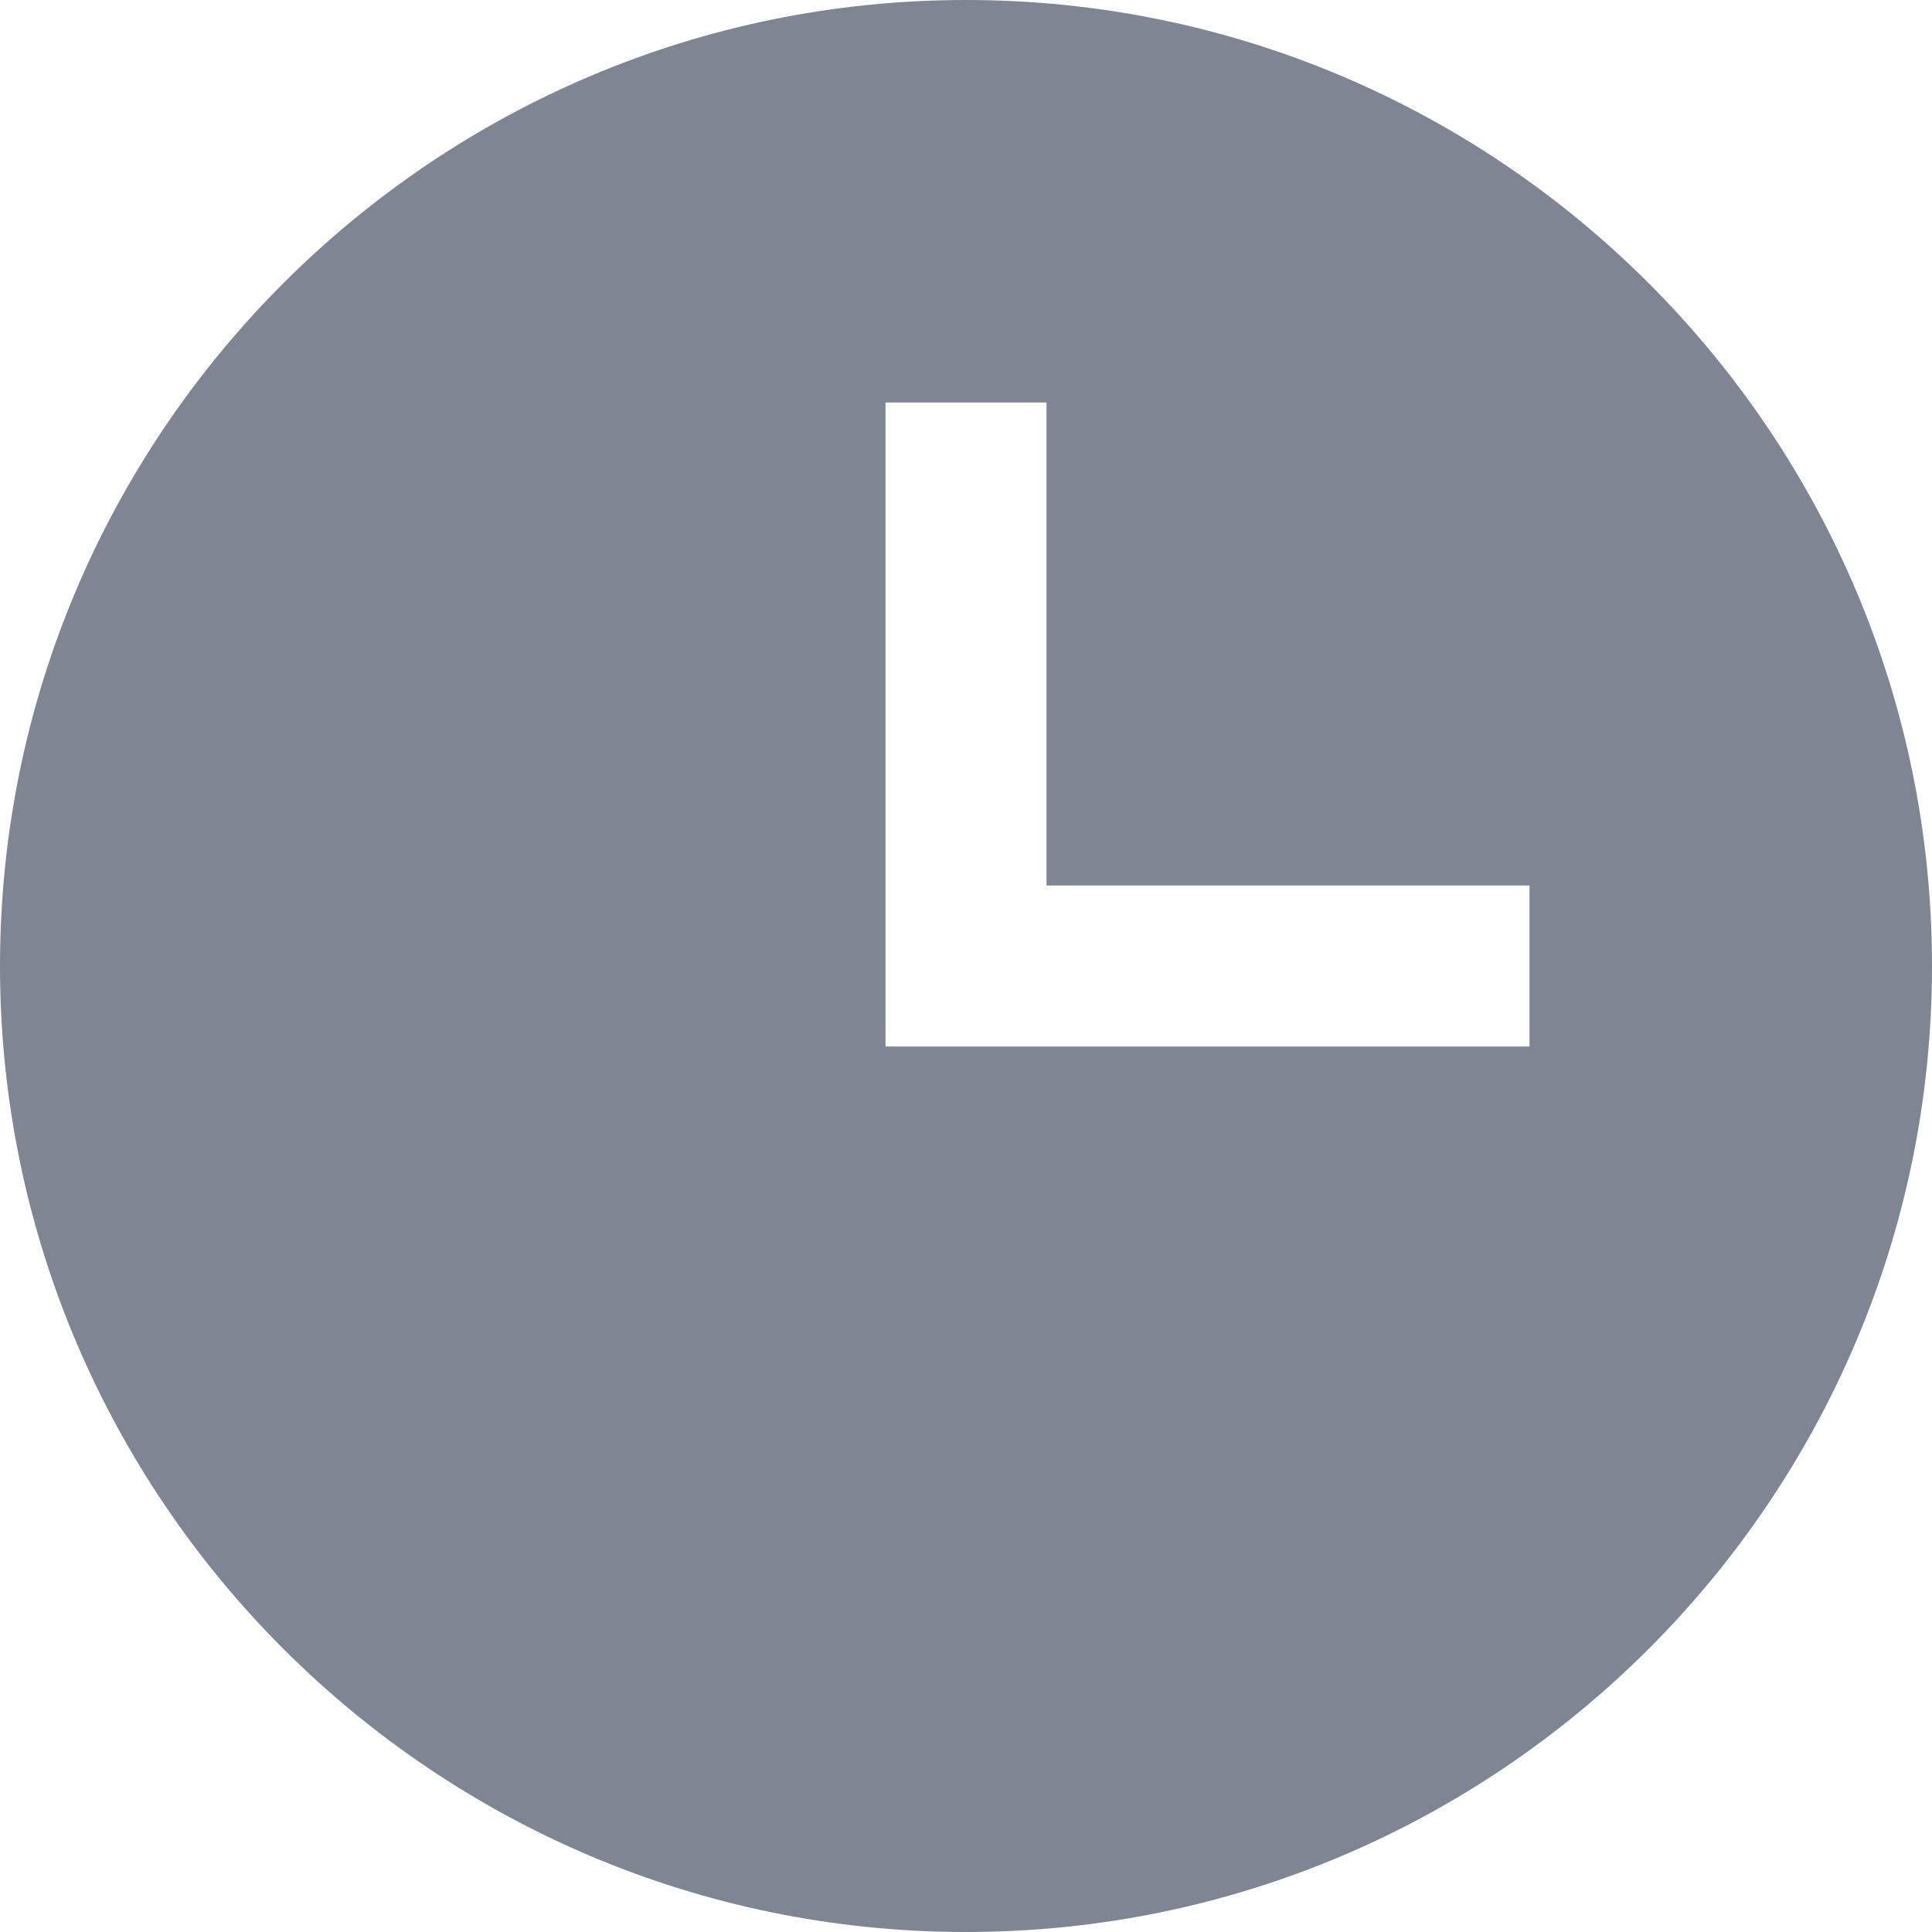
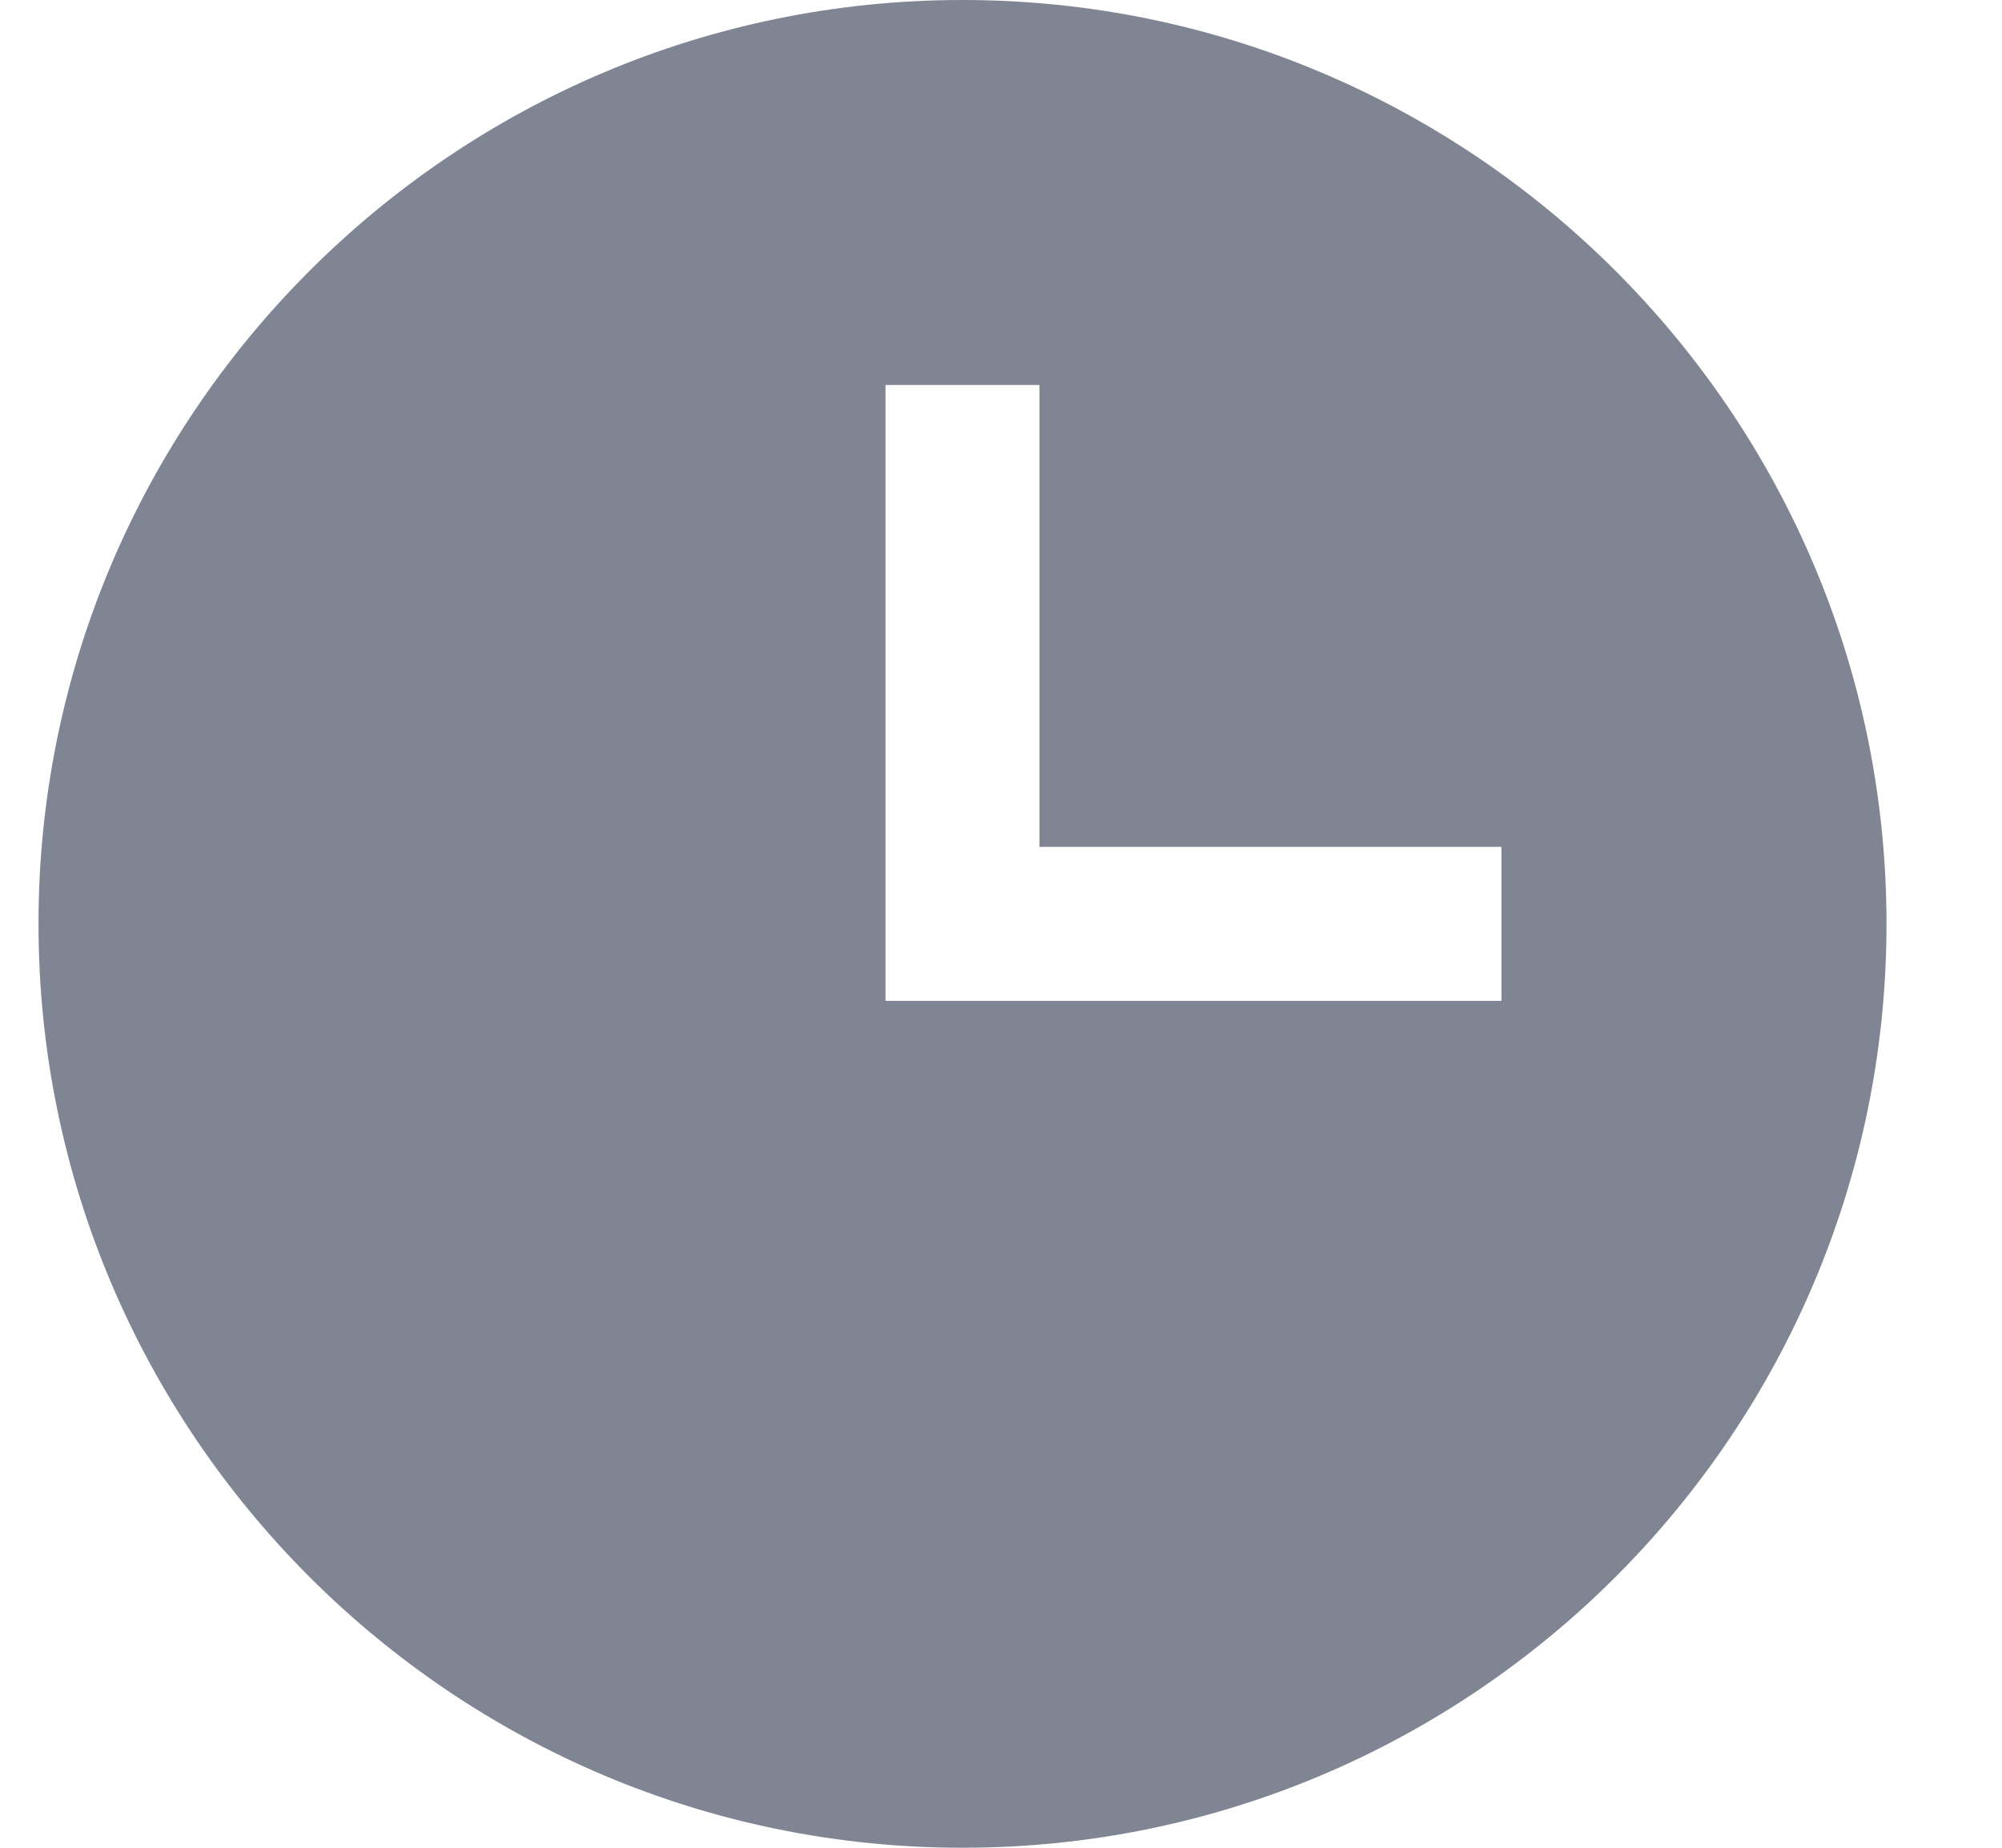
- <svg xmlns="http://www.w3.org/2000/svg" width="12" height="12" viewBox="0 0 12 12" fill="none">
-   <path fill-rule="evenodd" clip-rule="evenodd" d="M6 0C2.692 0 0 2.692 0 6C0 9.309 2.692 12 6 12C9.309 12 12 9.309 12 6C12 2.692 9.309 0 6 0ZM9.5 6.5H5.5V2.5H6.5V5.5H9.5V6.5Z" fill="#7F8592" />
+ <svg xmlns="http://www.w3.org/2000/svg" width="13" height="12" viewBox="0 0 13 12" fill="none">
+   <path fill-rule="evenodd" clip-rule="evenodd" d="M6.25 0C2.942 0 0.25 2.692 0.25 6C0.25 9.309 2.942 12 6.25 12C9.559 12 12.25 9.309 12.25 6C12.25 2.692 9.559 0 6.25 0ZM9.75 6.5H5.75V2.5H6.75V5.5H9.75V6.5Z" fill="#7F8592" />
</svg>
